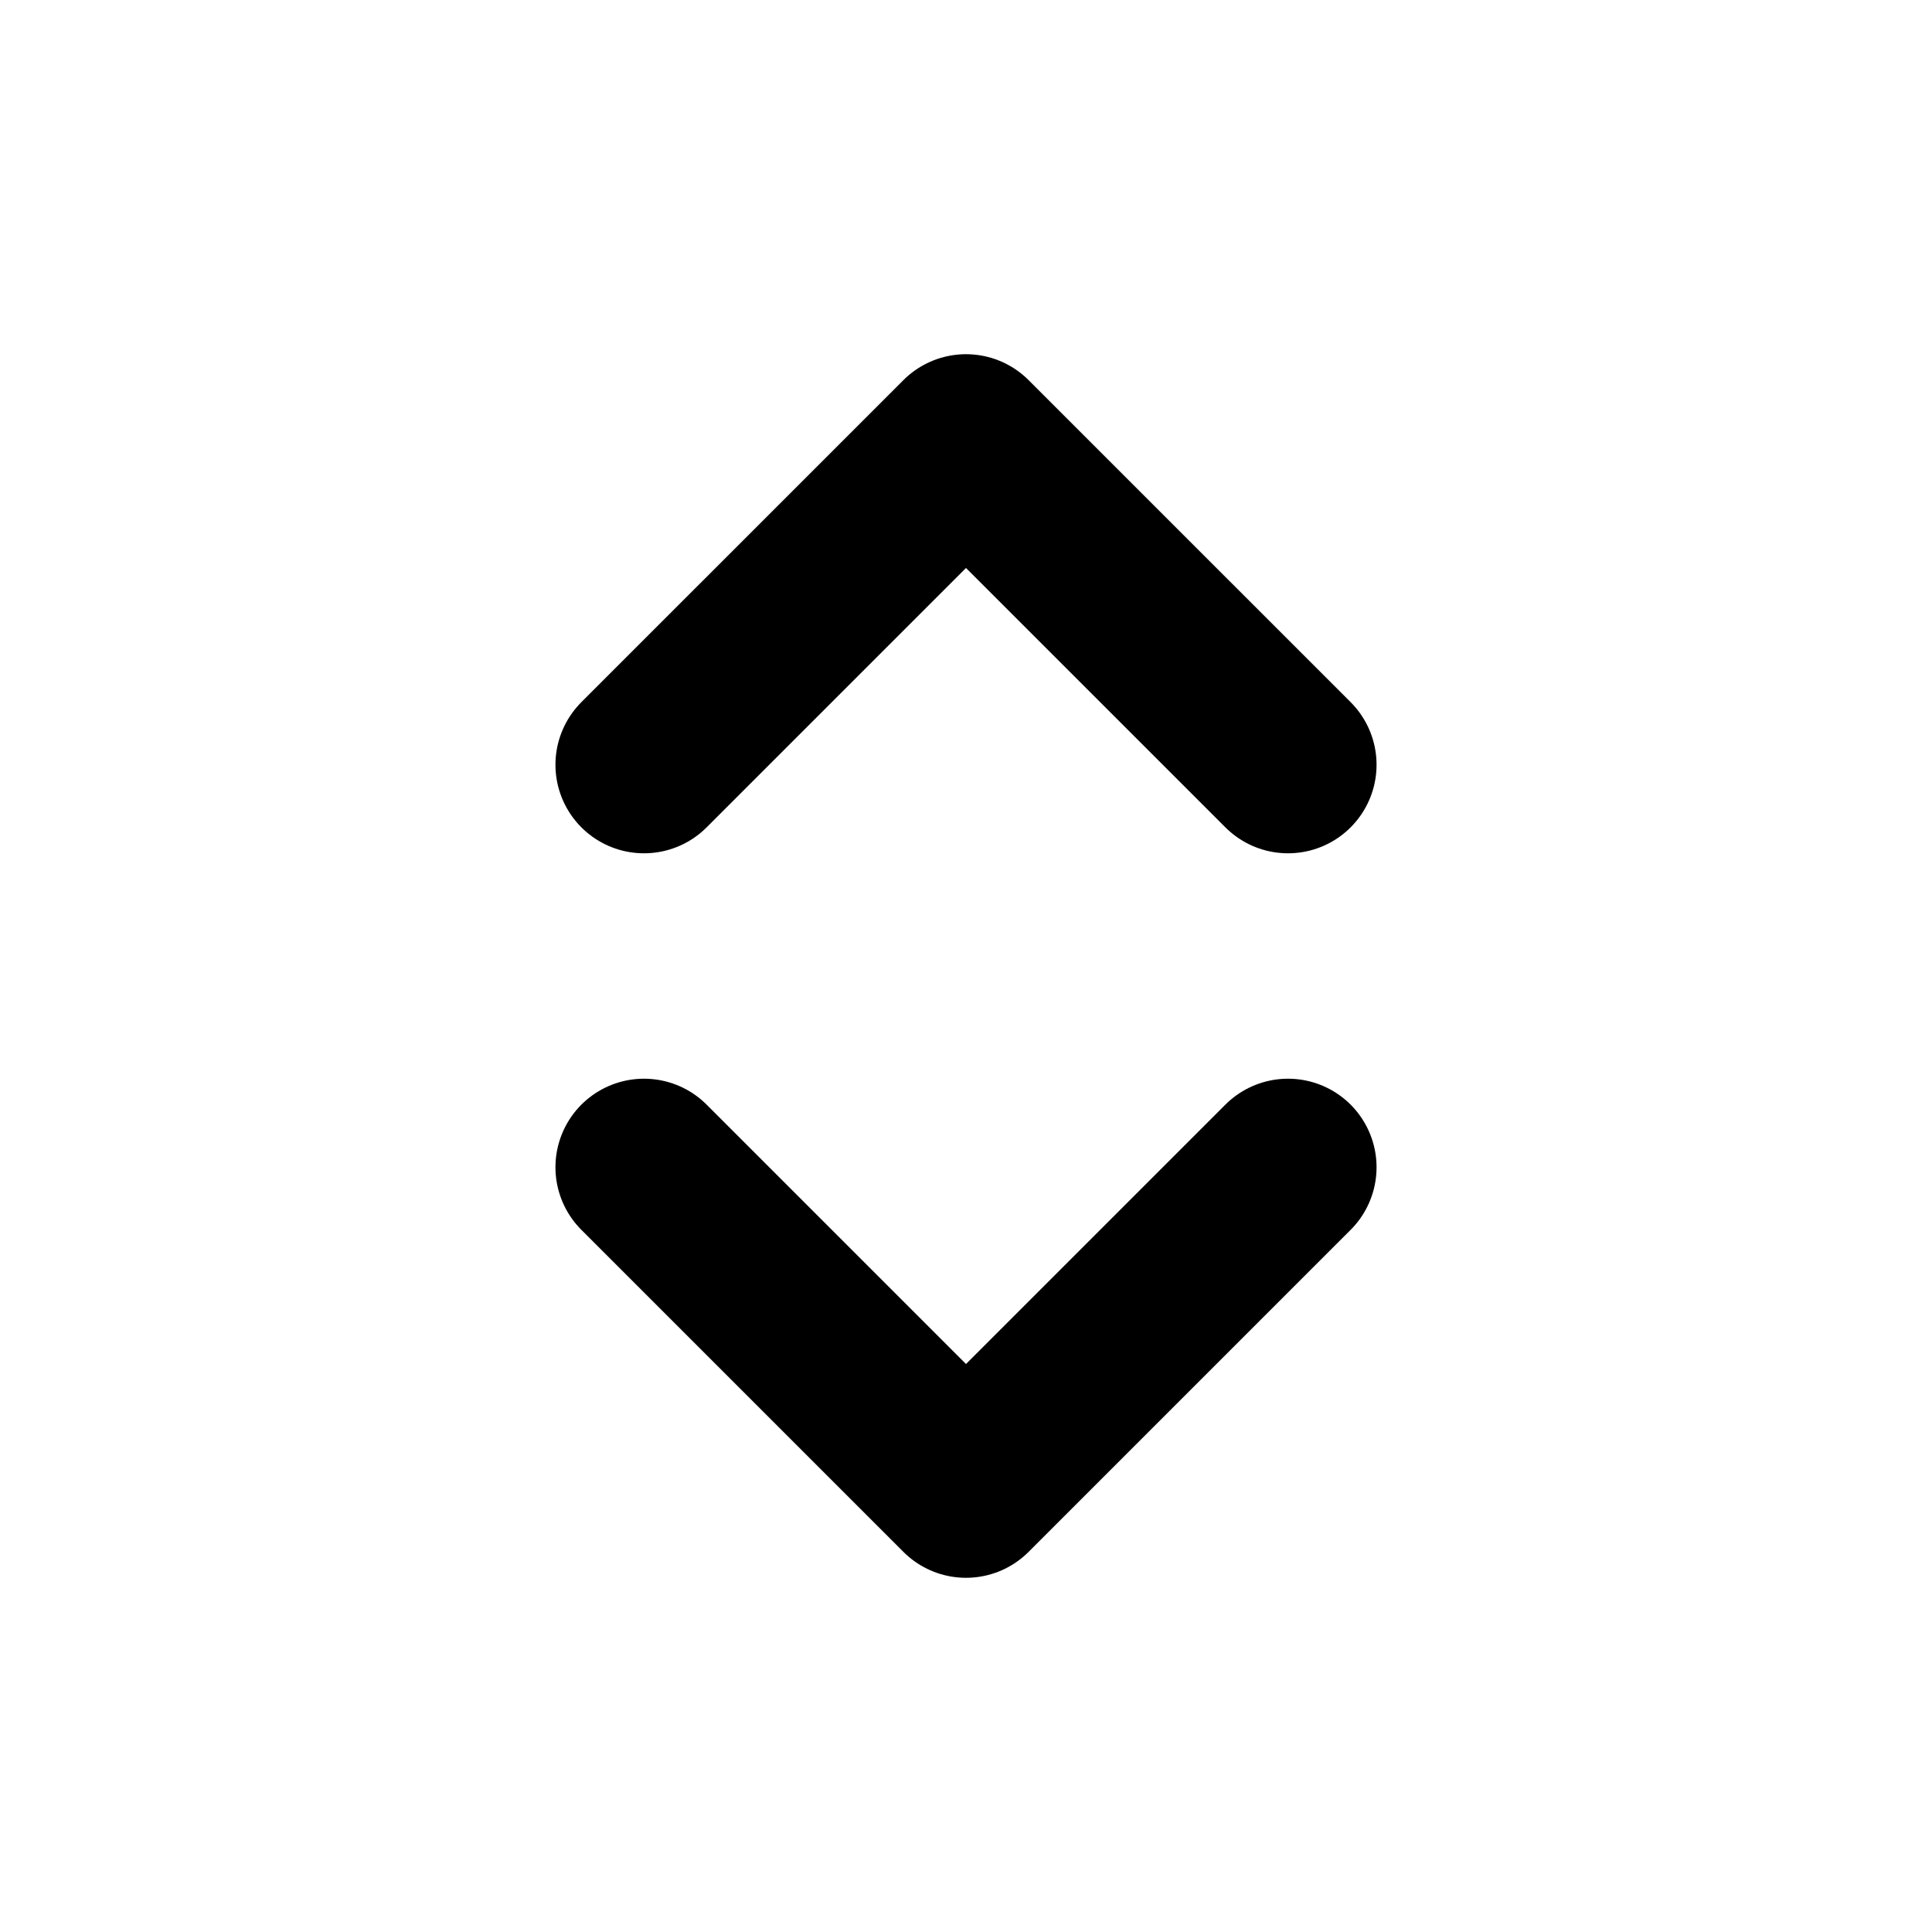
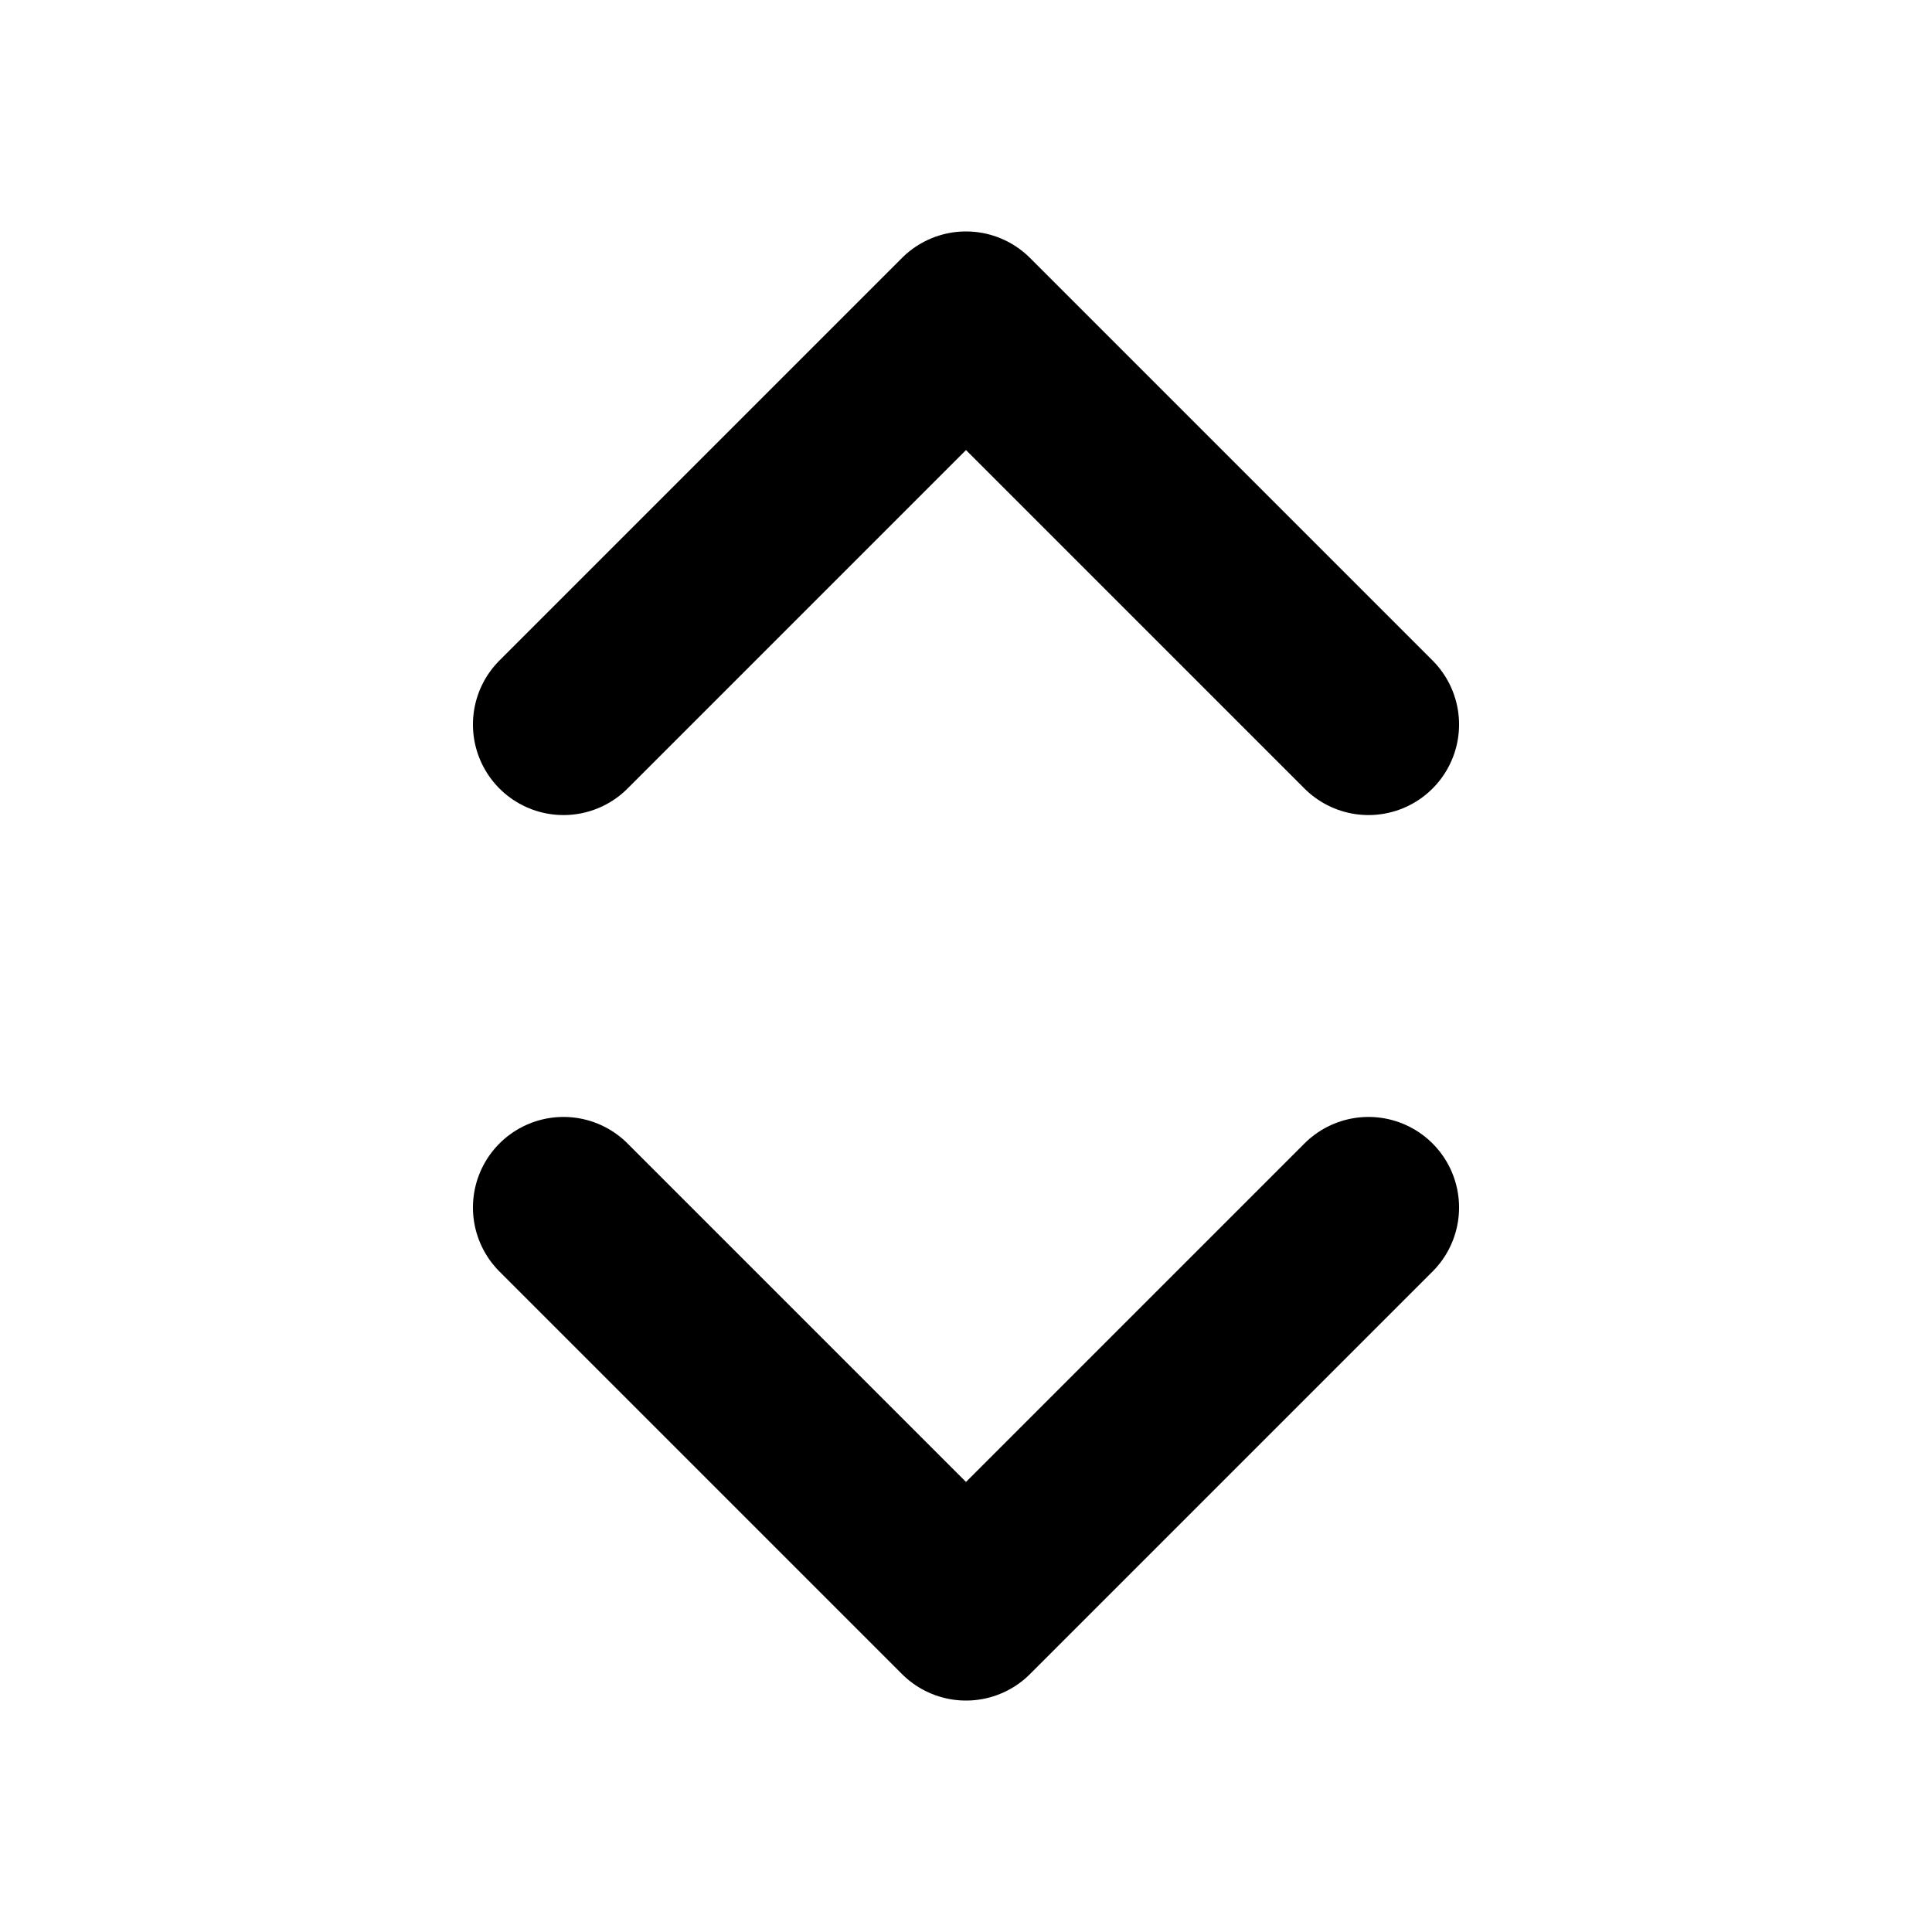
- <svg xmlns="http://www.w3.org/2000/svg" viewBox="0 0 24 24">
-   <path d="M8 9.5l4-4 4 4M8 14.5l4 4 4-4" fill="none" stroke="#000" stroke-width="2.2" stroke-linecap="round" stroke-linejoin="round" />
+ <svg xmlns="http://www.w3.org/2000/svg" viewBox="0 0 24 24" fill="none" stroke="#000" stroke-width="2.25" stroke-linecap="round" stroke-linejoin="round">
+   <path d="m7 15 5 5 5-5" />
+   <path d="m7 9 5-5 5 5" />
</svg>
